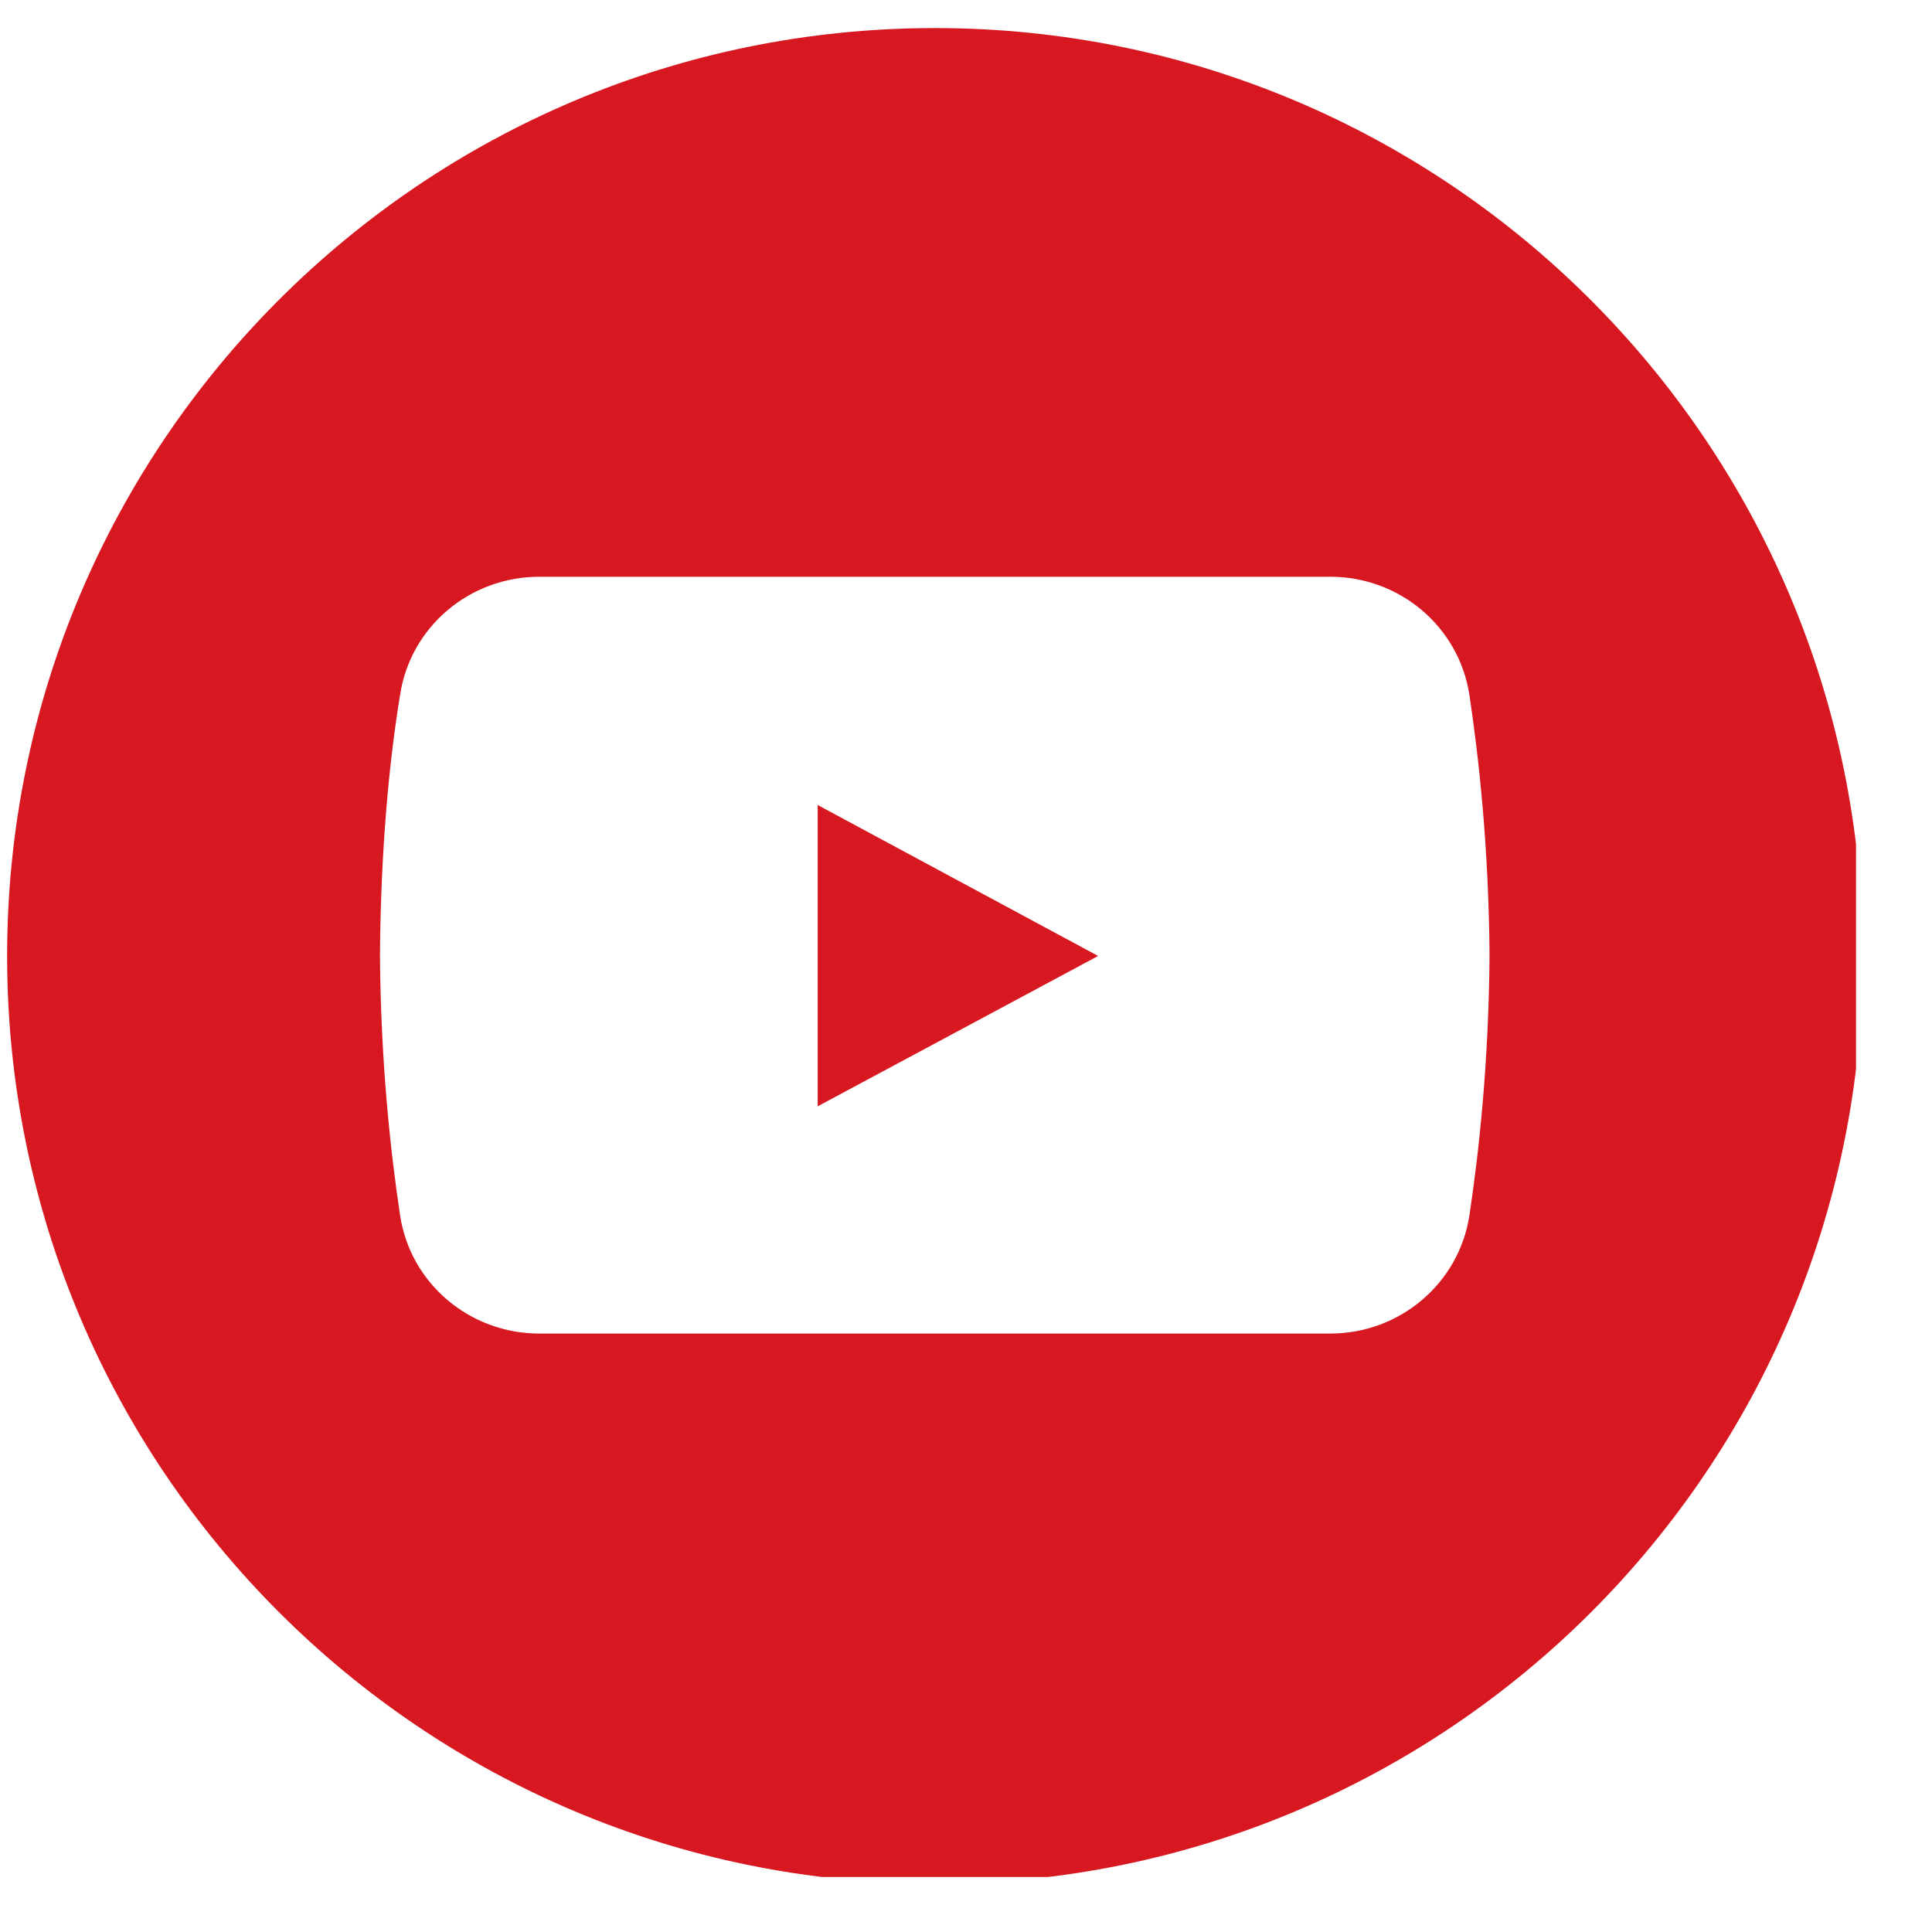
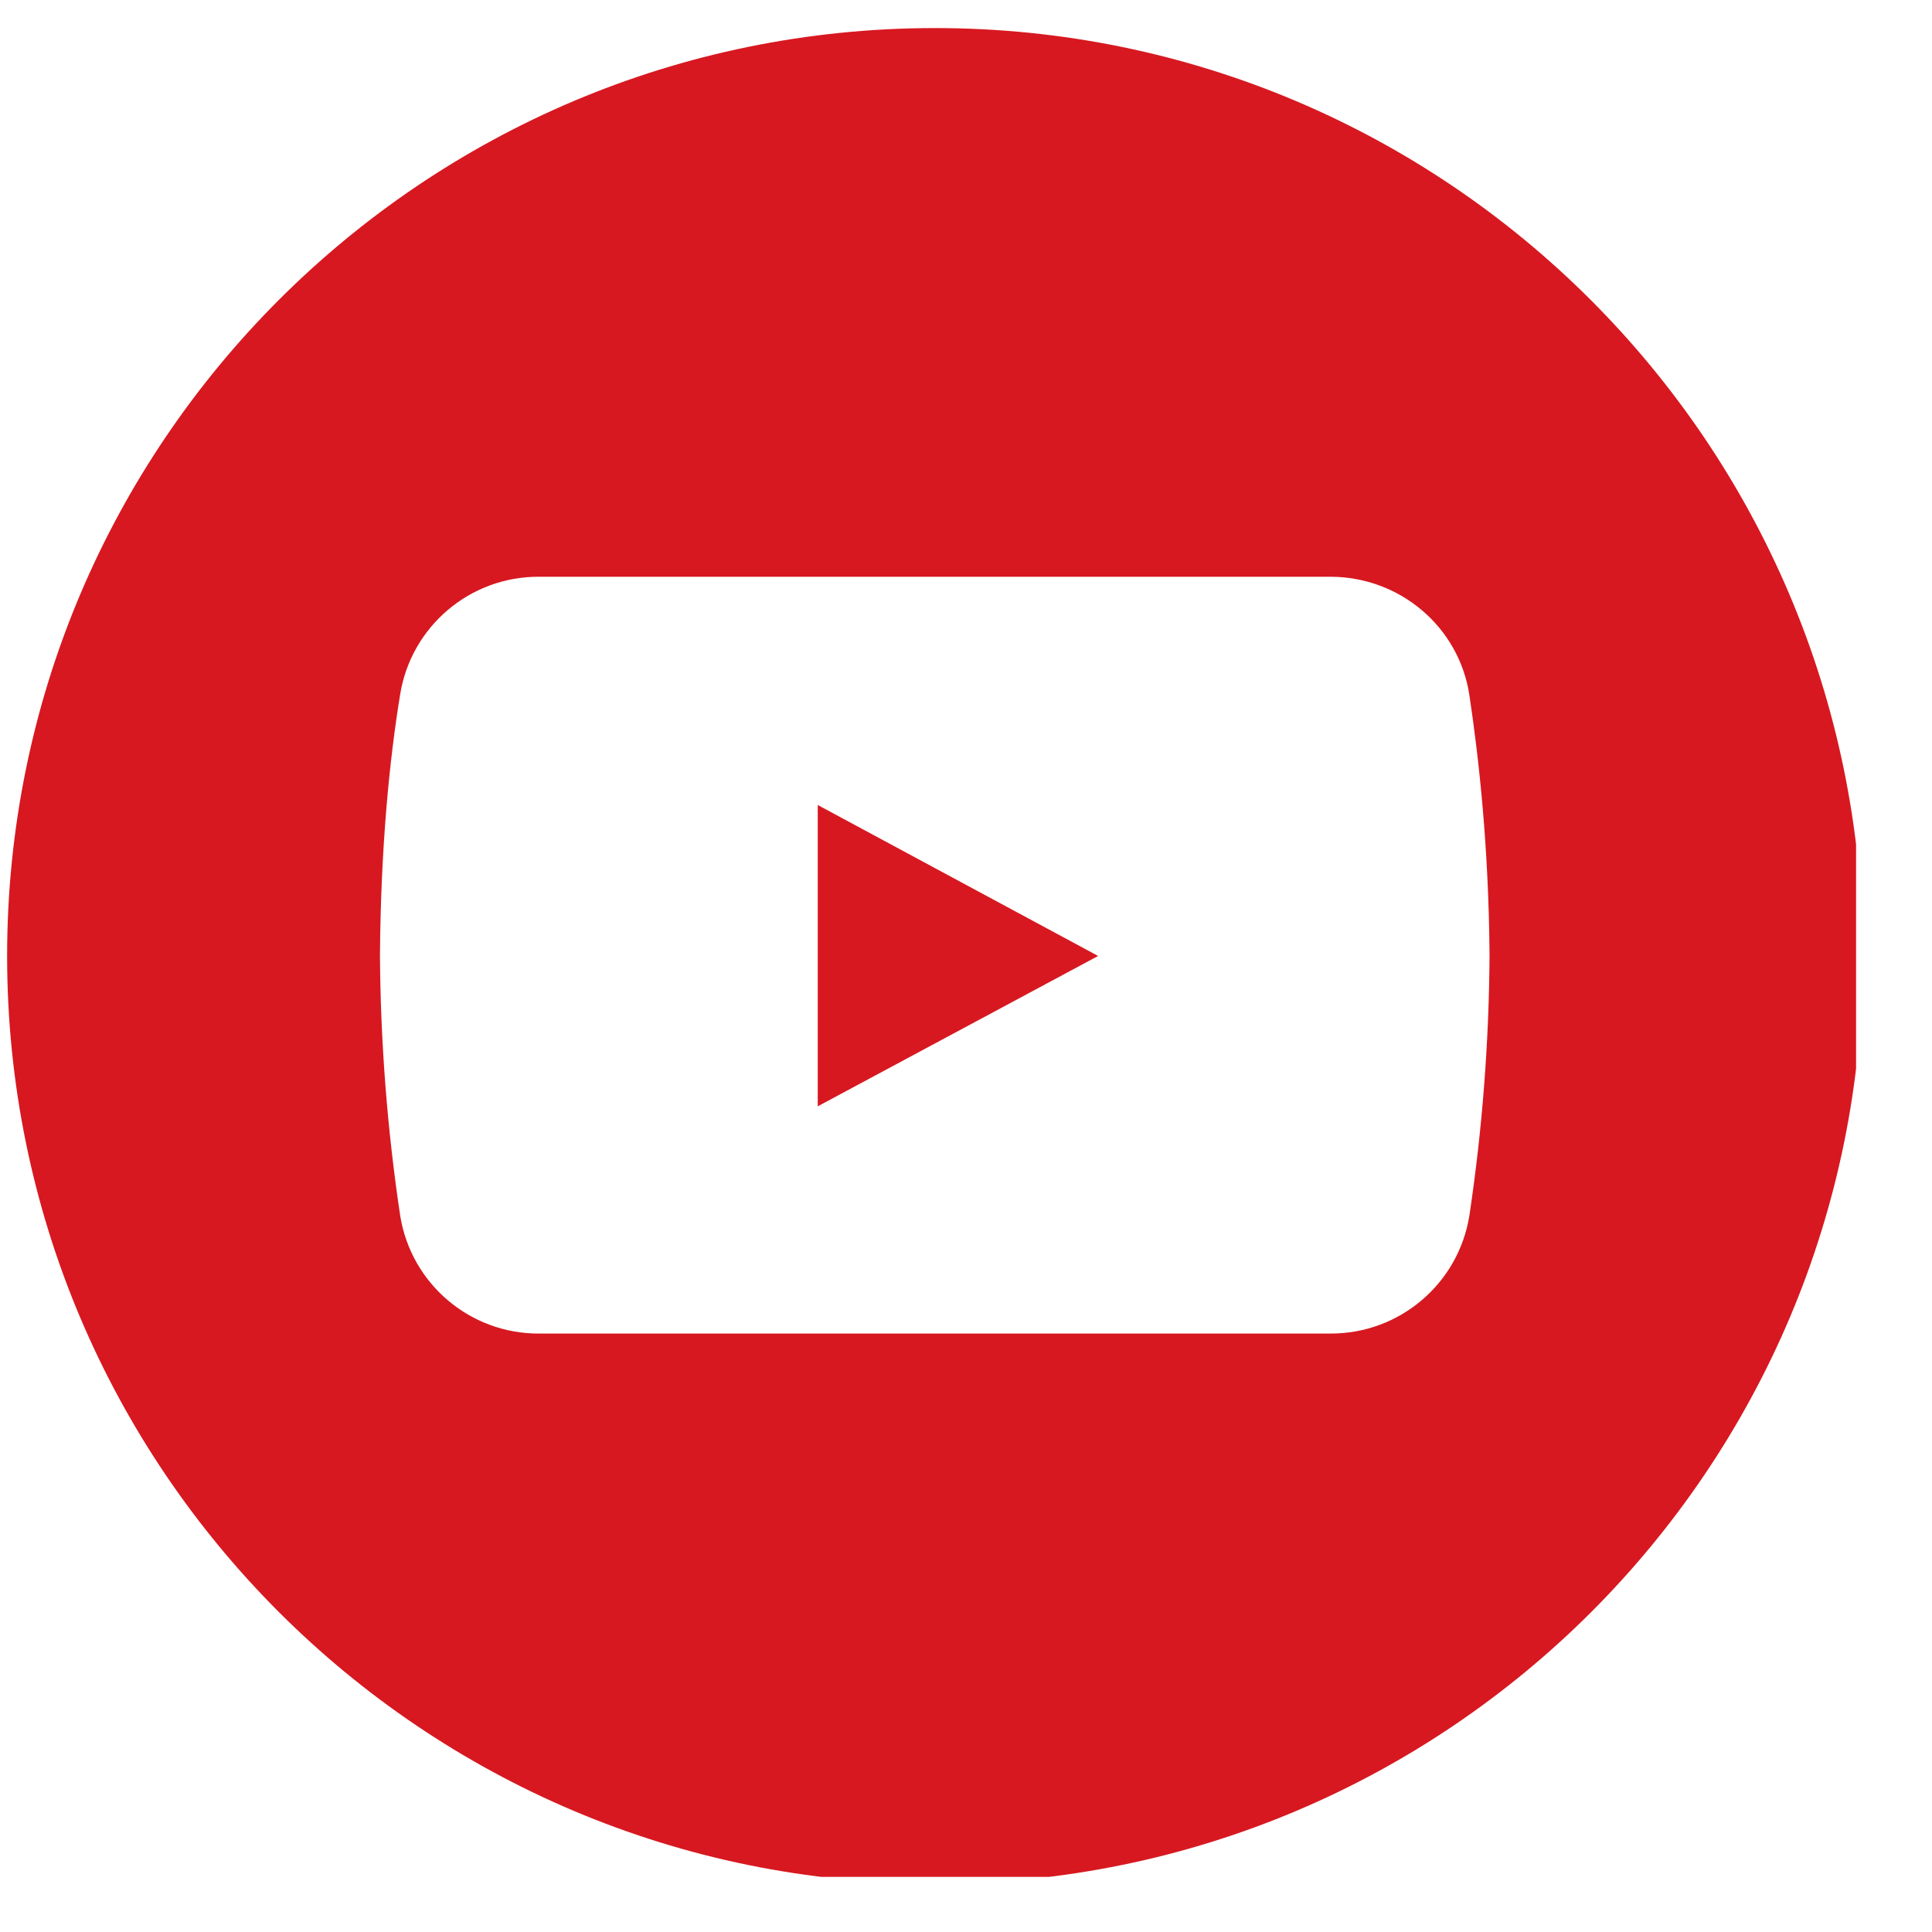
- <svg xmlns="http://www.w3.org/2000/svg" width="38" zoomAndPan="magnify" viewBox="0 0 28.5 28.5" height="38" preserveAspectRatio="xMidYMid meet" version="1.0">
+ <svg xmlns="http://www.w3.org/2000/svg" width="38" height="38" version="1.0" viewBox="0 0 28.5 28.5">
  <defs>
-     <clipPath id="782119ca47">
-       <path d="M 0.105 0.414 L 27.379 0.414 L 27.379 27.688 L 0.105 27.688 Z M 0.105 0.414 " clip-rule="nonzero" />
+     <clipPath id="a">
+       <path d="M.105.414H27.38v27.273H.105Zm0 0" />
    </clipPath>
-     <clipPath id="ea1ca90ef4">
-       <path d="M 13.062 24.898 L 14.539 24.898 L 14.539 26.371 L 13.062 26.371 Z M 13.062 24.898 " clip-rule="nonzero" />
+     <clipPath id="b">
+       <path d="M13.063 24.898h1.476v1.473h-1.476Zm0 0" />
    </clipPath>
-     <clipPath id="f9a5e898fa">
-       <path d="M 13.062 25 L 14 25 L 14 26 L 13.062 26 Z M 13.062 25 " clip-rule="nonzero" />
+     <clipPath id="c">
+       <path d="M13.063 25H14v1h-.938Zm0 0" />
    </clipPath>
  </defs>
-   <g clip-path="url(#782119ca47)">
-     <path fill="#d71820" d="M 13.793 0.414 C 6.234 0.414 0.105 6.543 0.105 14.102 C 0.105 21.664 6.234 27.789 13.793 27.789 C 21.355 27.789 27.48 21.664 27.48 14.102 C 27.469 6.543 21.344 0.414 13.793 0.414 Z M 21.676 17.93 C 21.52 18.938 20.645 19.672 19.625 19.672 L 7.953 19.672 C 6.934 19.672 6.055 18.938 5.902 17.93 C 5.762 16.996 5.617 15.691 5.605 14.09 C 5.617 12.492 5.746 11.199 5.902 10.25 C 6.055 9.242 6.934 8.508 7.953 8.508 L 19.625 8.508 C 20.645 8.508 21.52 9.242 21.676 10.25 C 21.816 11.188 21.961 12.492 21.973 14.09 C 21.961 15.691 21.816 16.996 21.676 17.93 Z M 21.676 17.93 " fill-opacity="1" fill-rule="nonzero" />
+   <g clip-path="url(#a)">
+     <path fill="#d71820" d="M13.793.414C6.234.414.105 6.543.105 14.102c0 7.562 6.13 13.687 13.688 13.687 7.562 0 13.687-6.125 13.687-13.687C27.47 6.543 21.344.414 13.793.414Zm7.883 17.516a2.068 2.068 0 0 1-2.051 1.742H7.953a2.065 2.065 0 0 1-2.05-1.742 27.052 27.052 0 0 1-.298-3.84c.012-1.598.141-2.89.297-3.84a2.065 2.065 0 0 1 2.051-1.742h11.672c1.02 0 1.895.734 2.05 1.742.141.938.286 2.242.298 3.84a27.052 27.052 0 0 1-.297 3.84Zm0 0" />
  </g>
-   <path fill="#d71820" d="M 12.062 11.875 L 12.062 16.32 L 16.199 14.102 Z M 12.062 11.875 " fill-opacity="1" fill-rule="nonzero" />
-   <g clip-path="url(#ea1ca90ef4)">
-     <path fill="#d71820" d="M 13.797 24.898 C 13.391 24.898 13.062 25.223 13.062 25.629 C 13.062 26.031 13.391 26.359 13.797 26.359 C 14.199 26.359 14.527 26.031 14.527 25.629 C 14.527 25.223 14.199 24.898 13.797 24.898 Z M 14.215 25.832 C 14.207 25.887 14.16 25.926 14.105 25.926 L 13.484 25.926 C 13.43 25.926 13.383 25.887 13.375 25.832 C 13.367 25.781 13.359 25.715 13.359 25.629 C 13.359 25.543 13.363 25.473 13.375 25.422 C 13.383 25.367 13.43 25.328 13.484 25.328 L 14.105 25.328 C 14.16 25.328 14.207 25.367 14.215 25.422 C 14.223 25.473 14.23 25.543 14.23 25.629 C 14.23 25.715 14.223 25.781 14.215 25.832 Z M 14.215 25.832 " fill-opacity="1" fill-rule="nonzero" />
+   <path fill="#d71820" d="M12.063 11.875v4.445l4.136-2.218Zm0 0" />
+   <g clip-path="url(#b)">
+     <path fill="#d71820" d="M13.797 24.898a.73.73 0 1 0 0 1.461.73.73 0 1 0 0-1.46Zm.418.934a.11.11 0 0 1-.11.094h-.62a.11.11 0 0 1-.11-.094 1.3 1.3 0 0 1-.016-.203.99.99 0 0 1 .016-.207.11.11 0 0 1 .11-.094h.62a.11.11 0 0 1 .11.094 1.358 1.358 0 0 1 0 .41Zm0 0" />
  </g>
-   <g clip-path="url(#f9a5e898fa)">
-     <path fill="#d71820" d="M 13.703 25.508 L 13.703 25.746 L 13.922 25.629 Z M 13.703 25.508 " fill-opacity="1" fill-rule="nonzero" />
+   <g clip-path="url(#c)">
+     <path fill="#d71820" d="M13.703 25.508v.238l.219-.117Zm0 0" />
  </g>
</svg>
